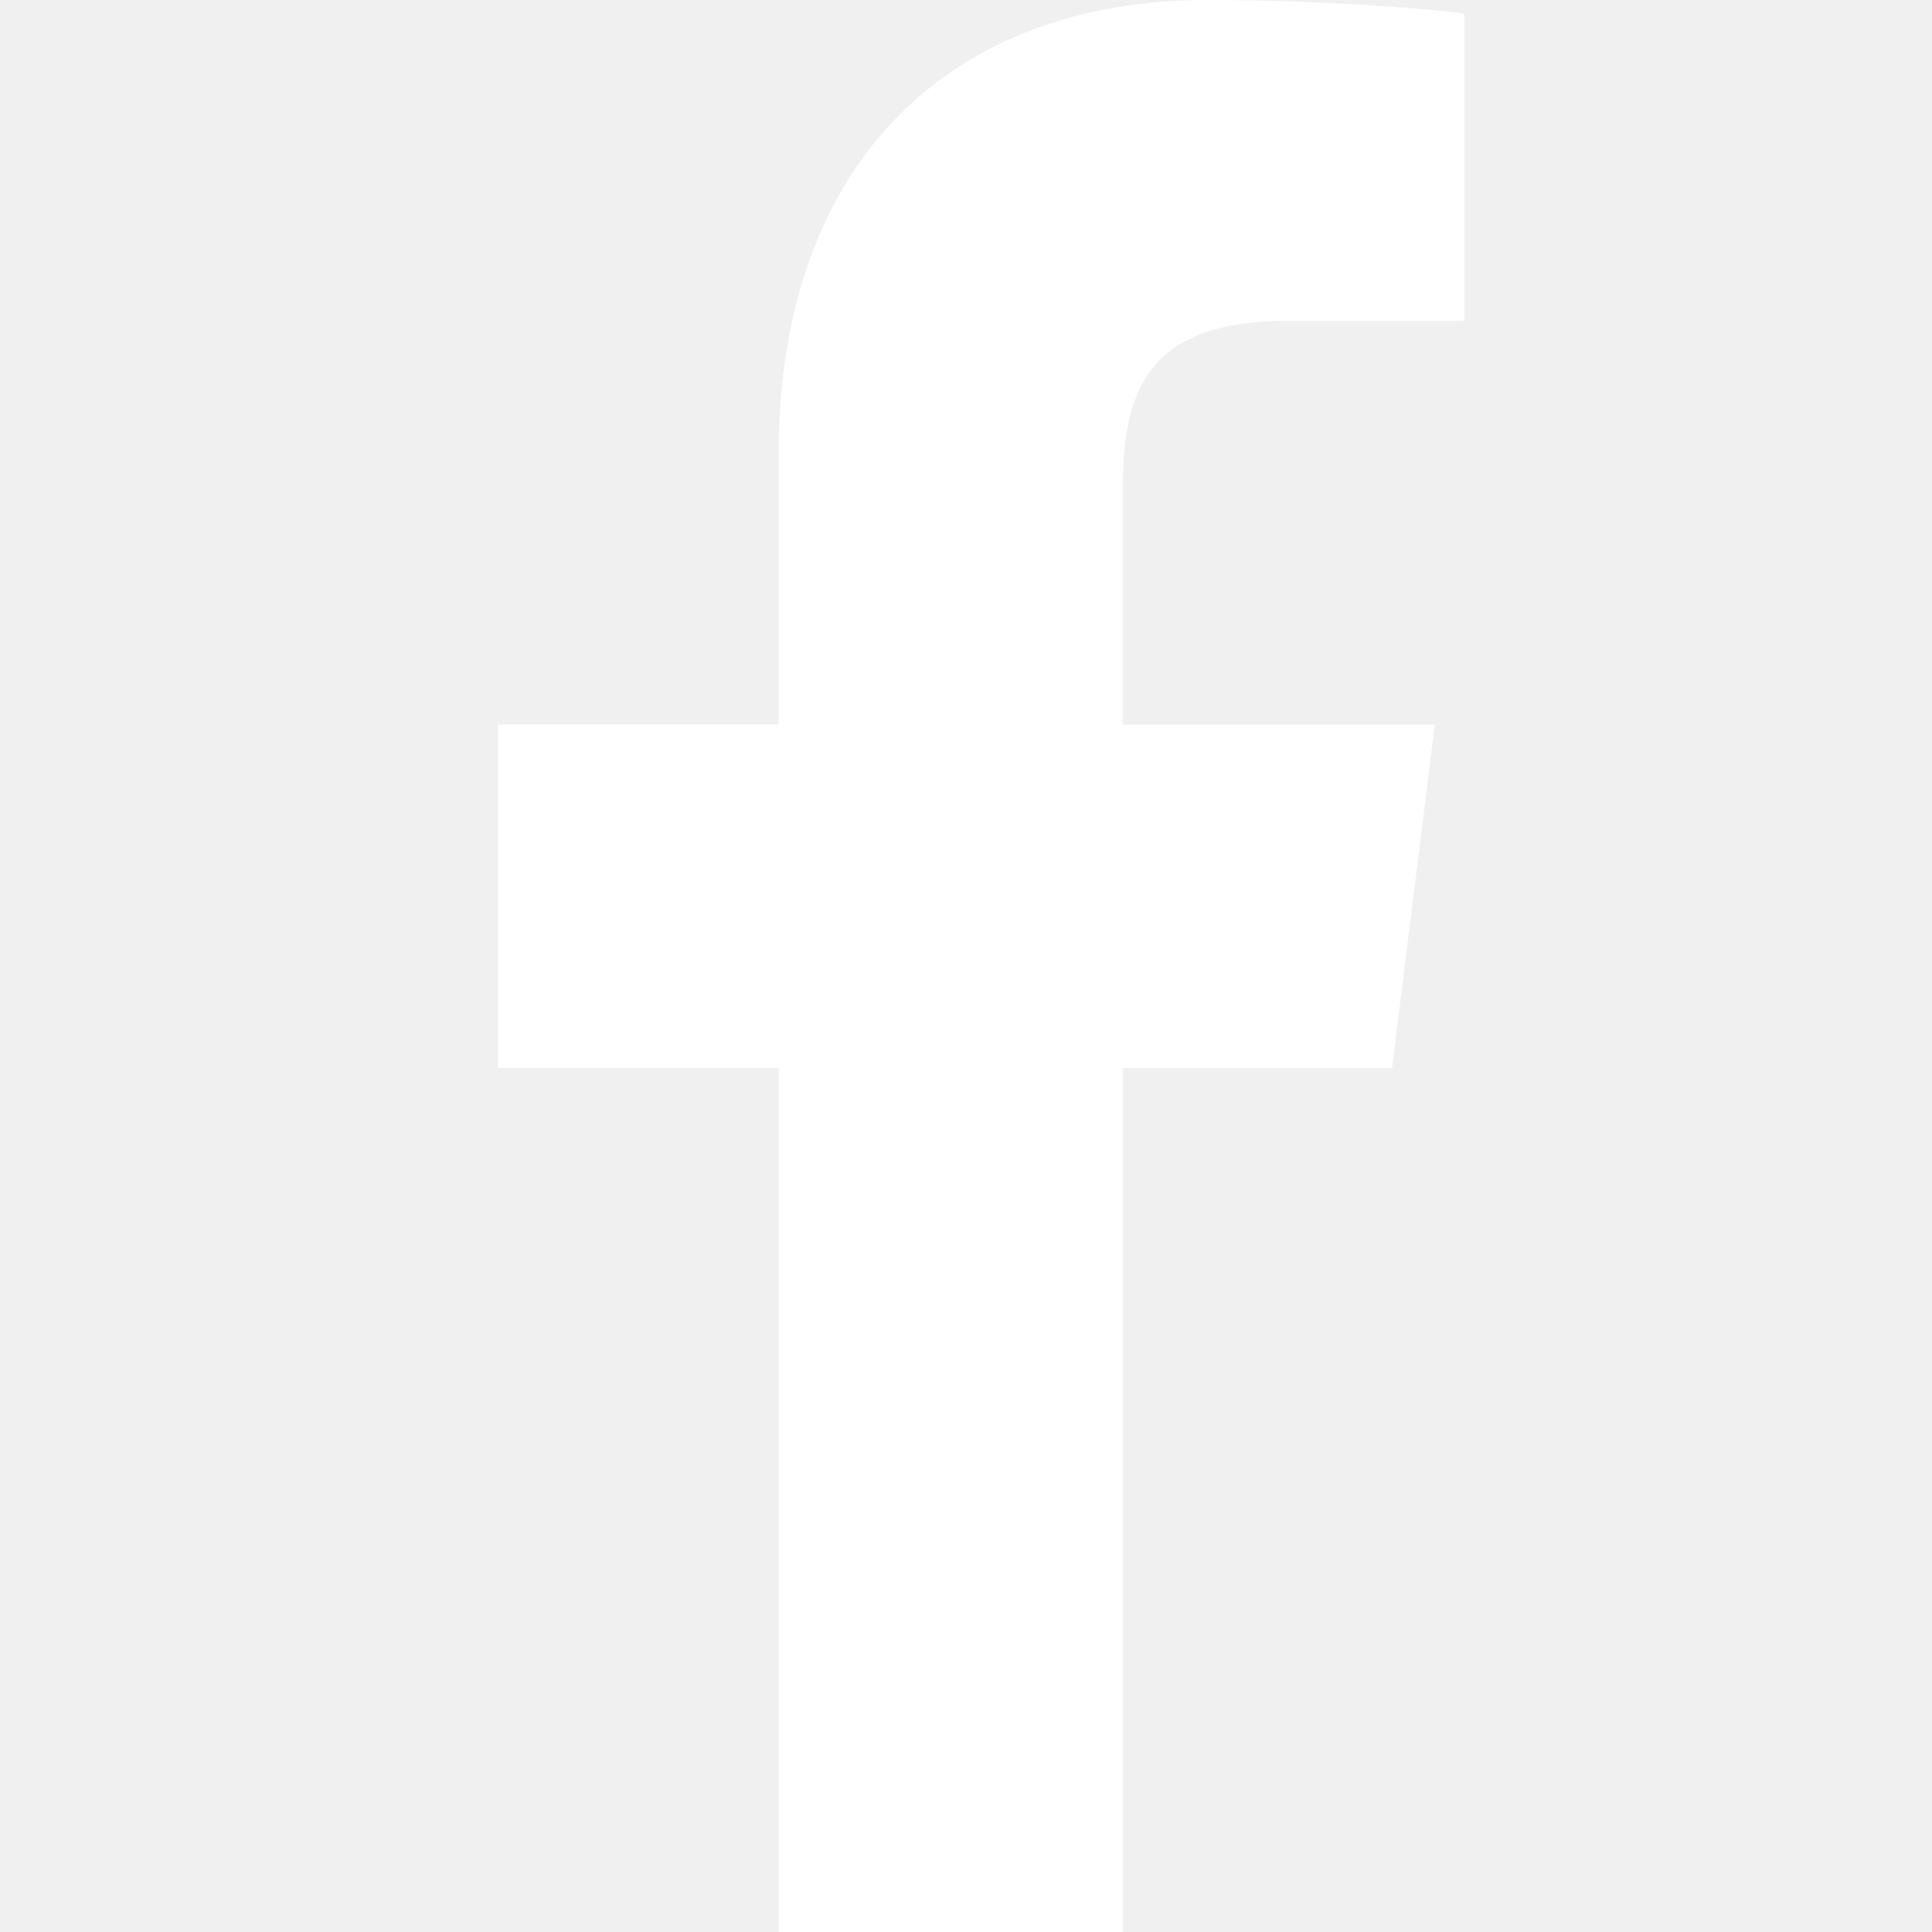
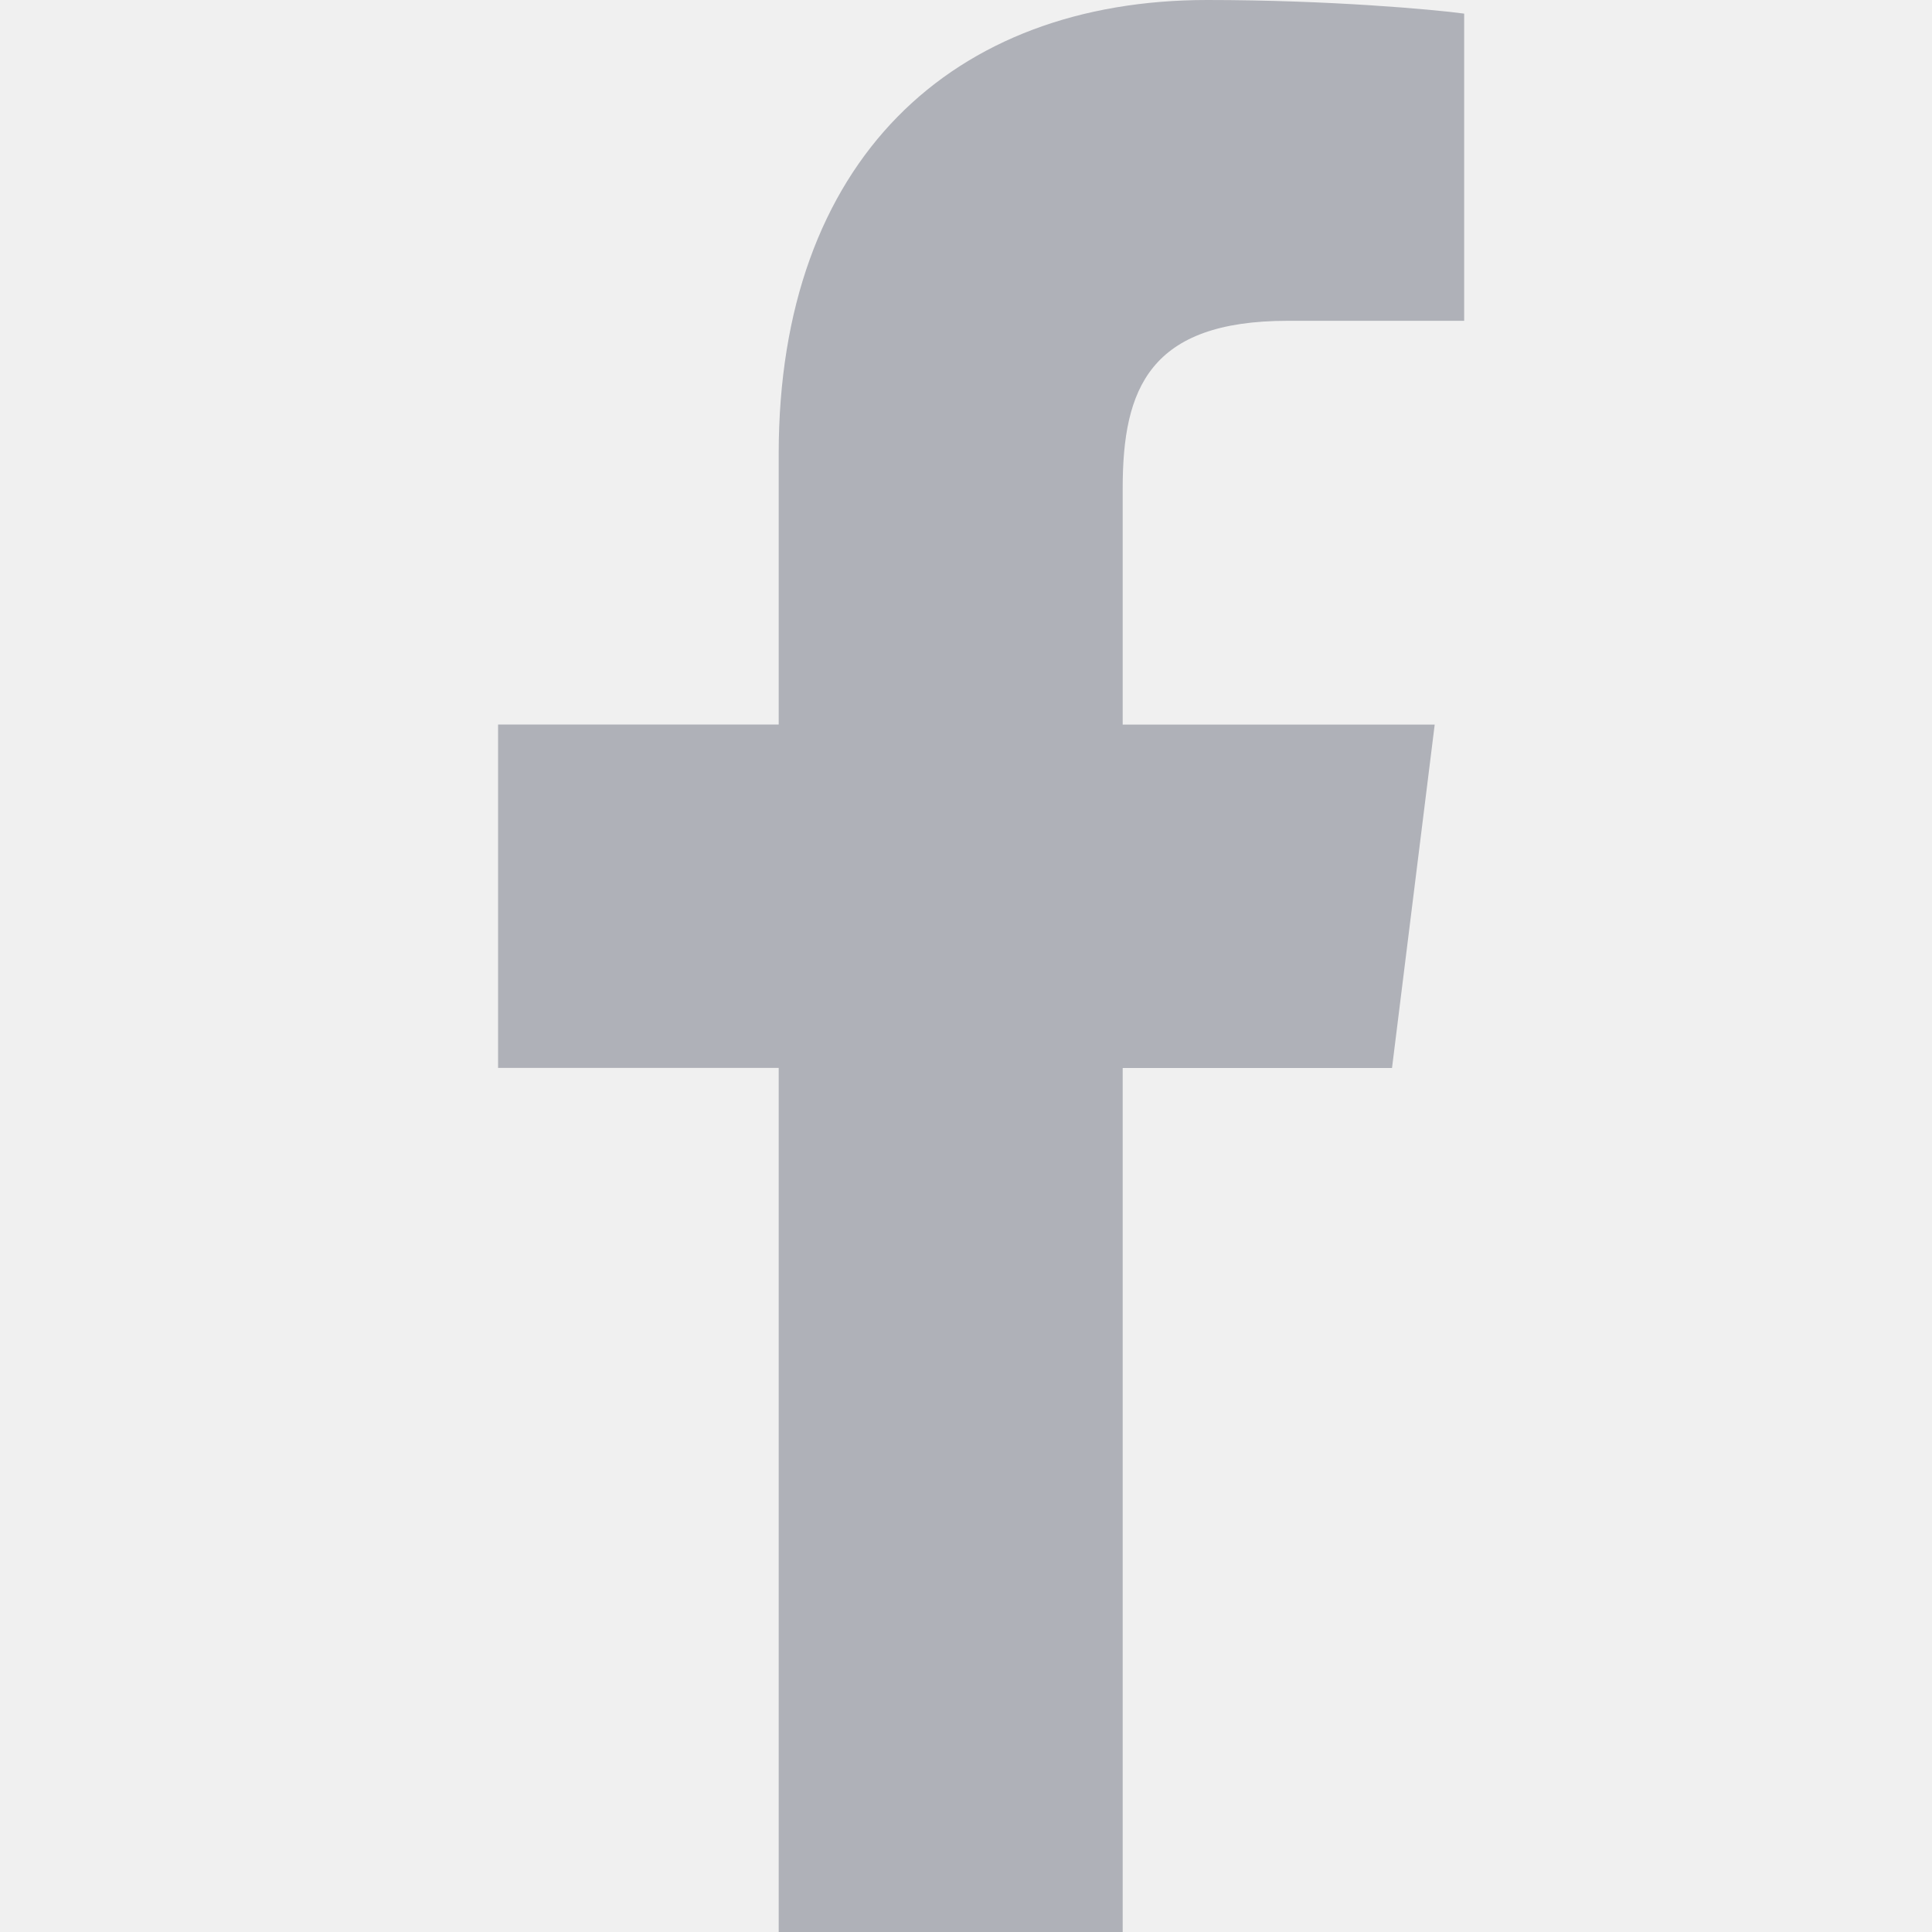
<svg xmlns="http://www.w3.org/2000/svg" width="20" height="20" viewBox="0 0 20 20" fill="none">
  <g clip-path="url(#clip0)">
-     <path d="M13.331 3.321H15.157V0.141C14.842 0.098 13.759 0 12.497 0C9.865 0 8.061 1.656 8.061 4.699V7.5H5.156V11.055H8.061V20H11.623V11.056H14.41L14.853 7.501H11.622V5.052C11.623 4.024 11.9 3.321 13.331 3.321Z" fill="white" />
+     <path d="M13.331 3.321H15.157V0.141C14.842 0.098 13.758 0 12.497 0C9.864 0 8.061 1.656 8.061 4.699V7.5H5.156V11.055H8.061V20H11.622V11.056H14.41L14.852 7.501H11.622V5.052C11.622 4.024 11.899 3.321 13.331 3.321Z" fill="#AFB1B8" />
  </g>
  <defs>
    <clipPath id="clip0">
      <rect width="20" height="20" fill="white" />
    </clipPath>
  </defs>
</svg>
